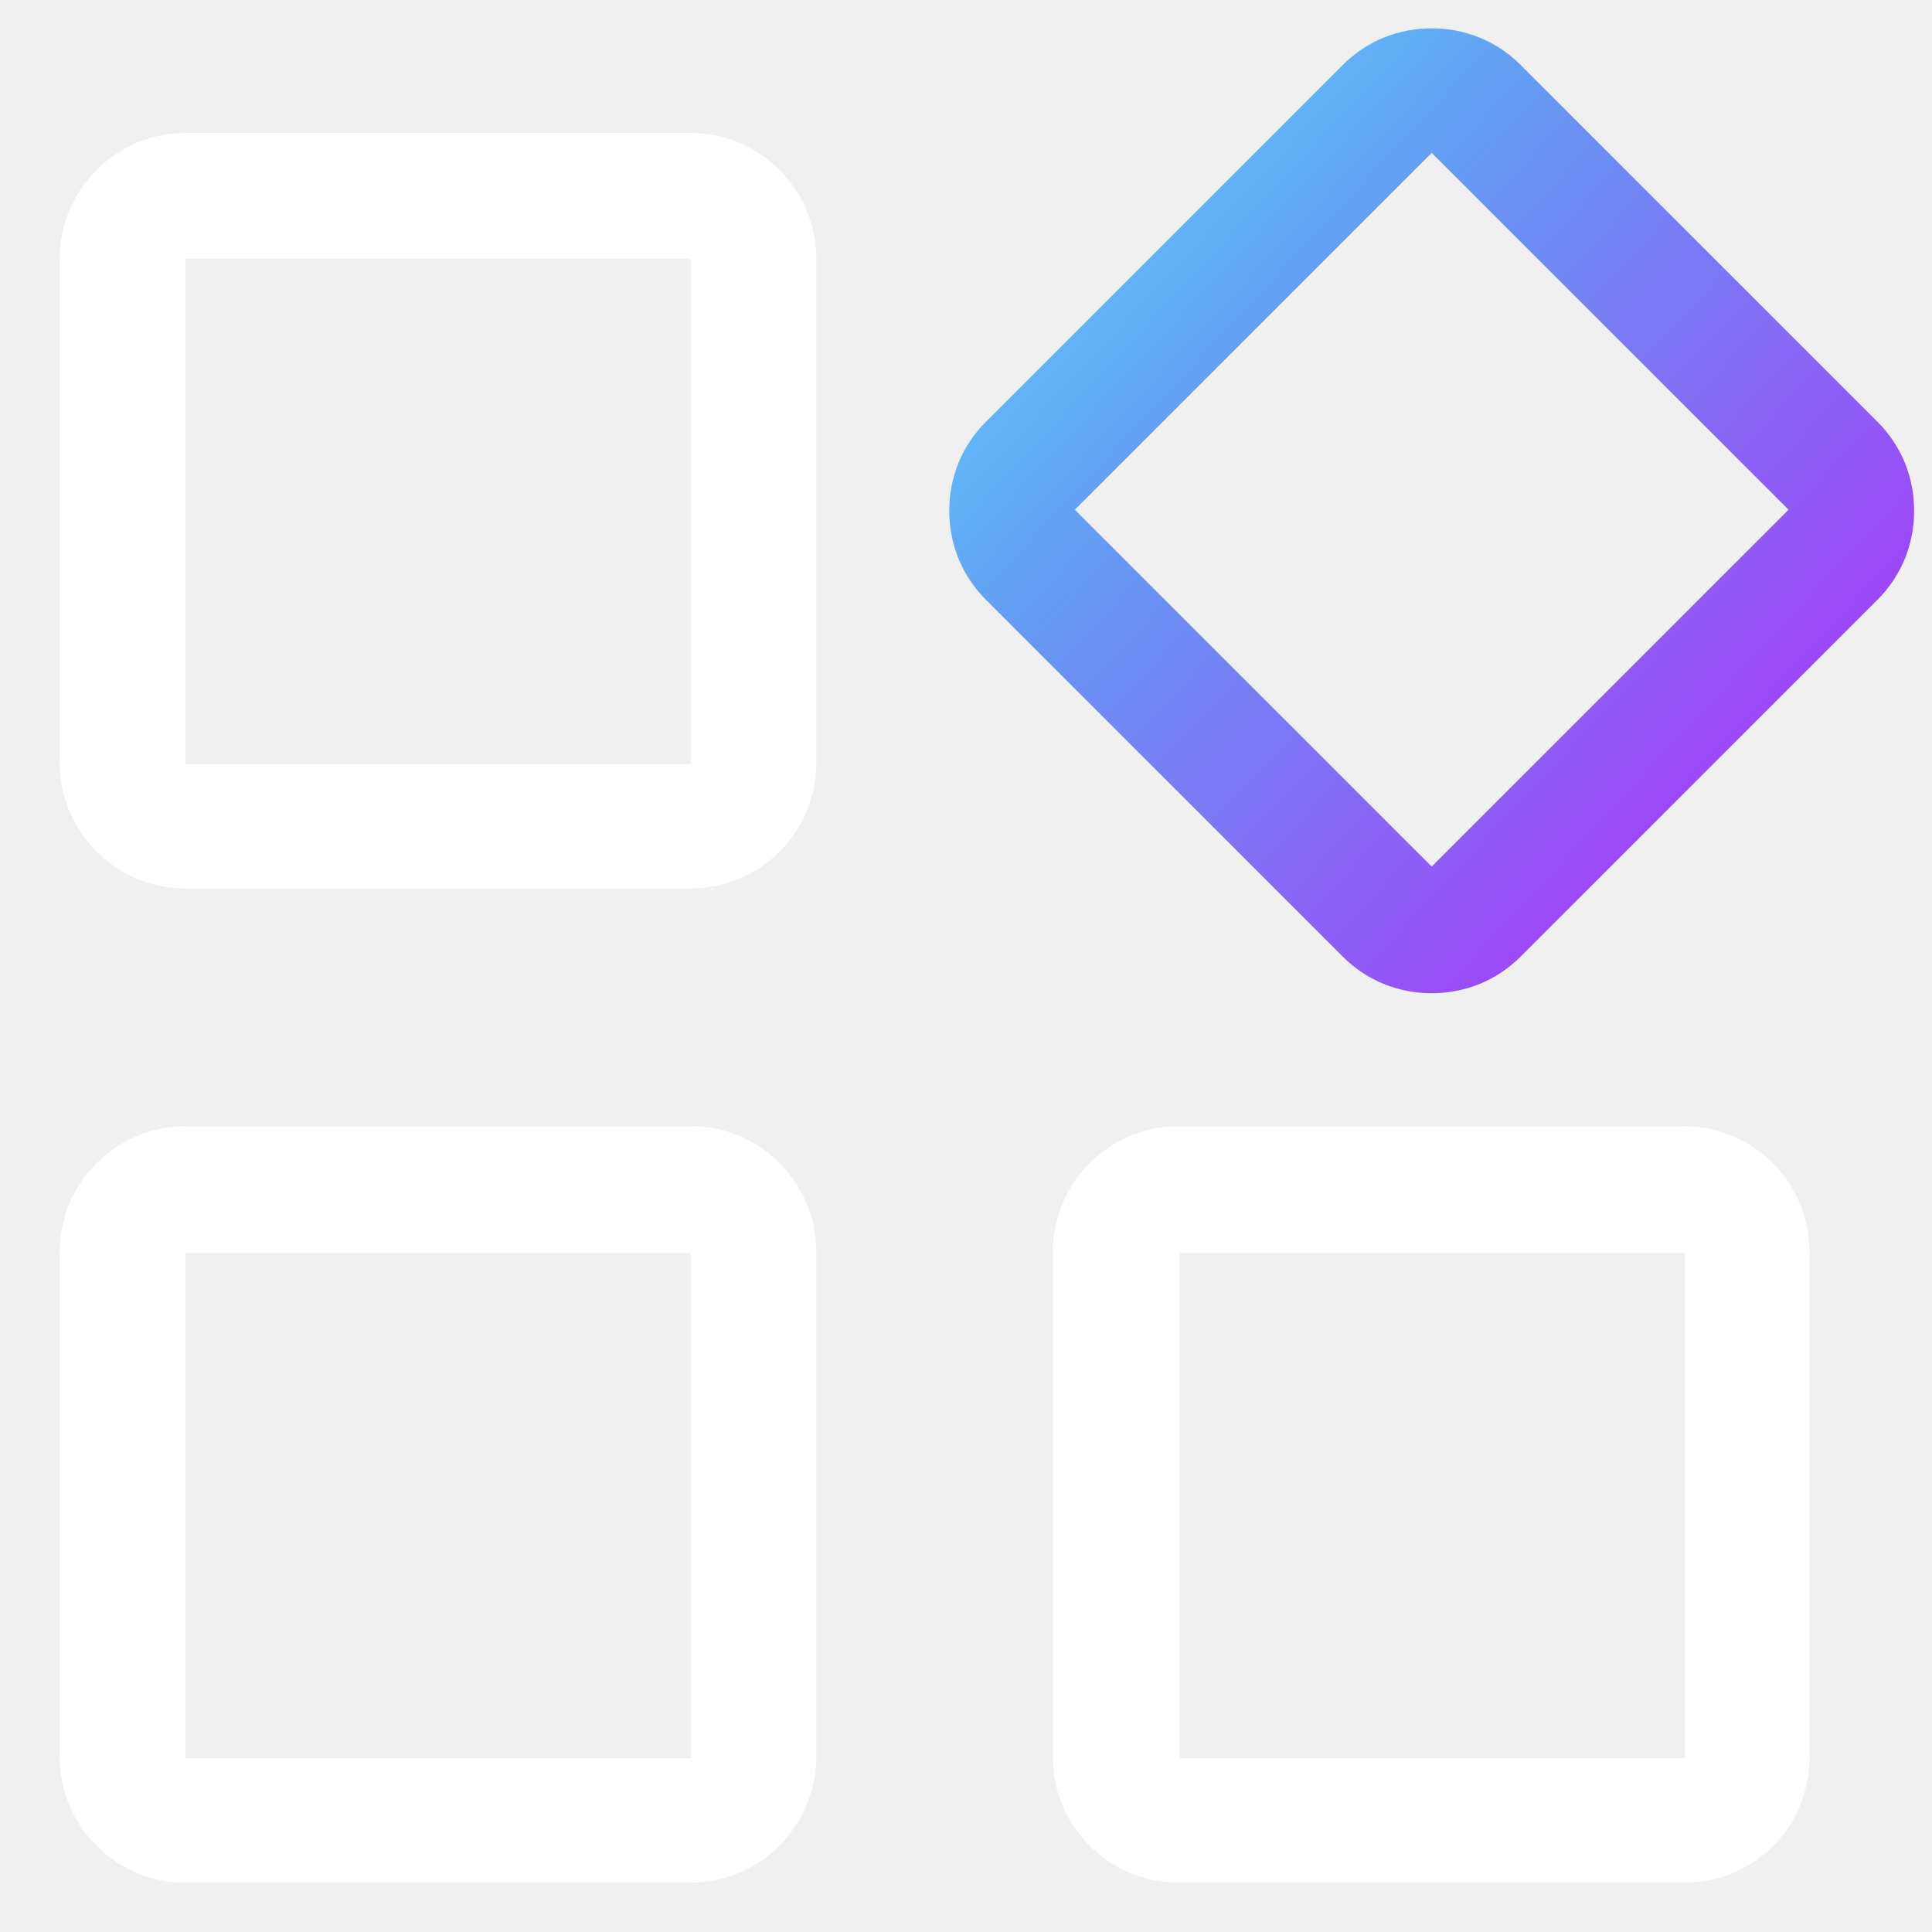
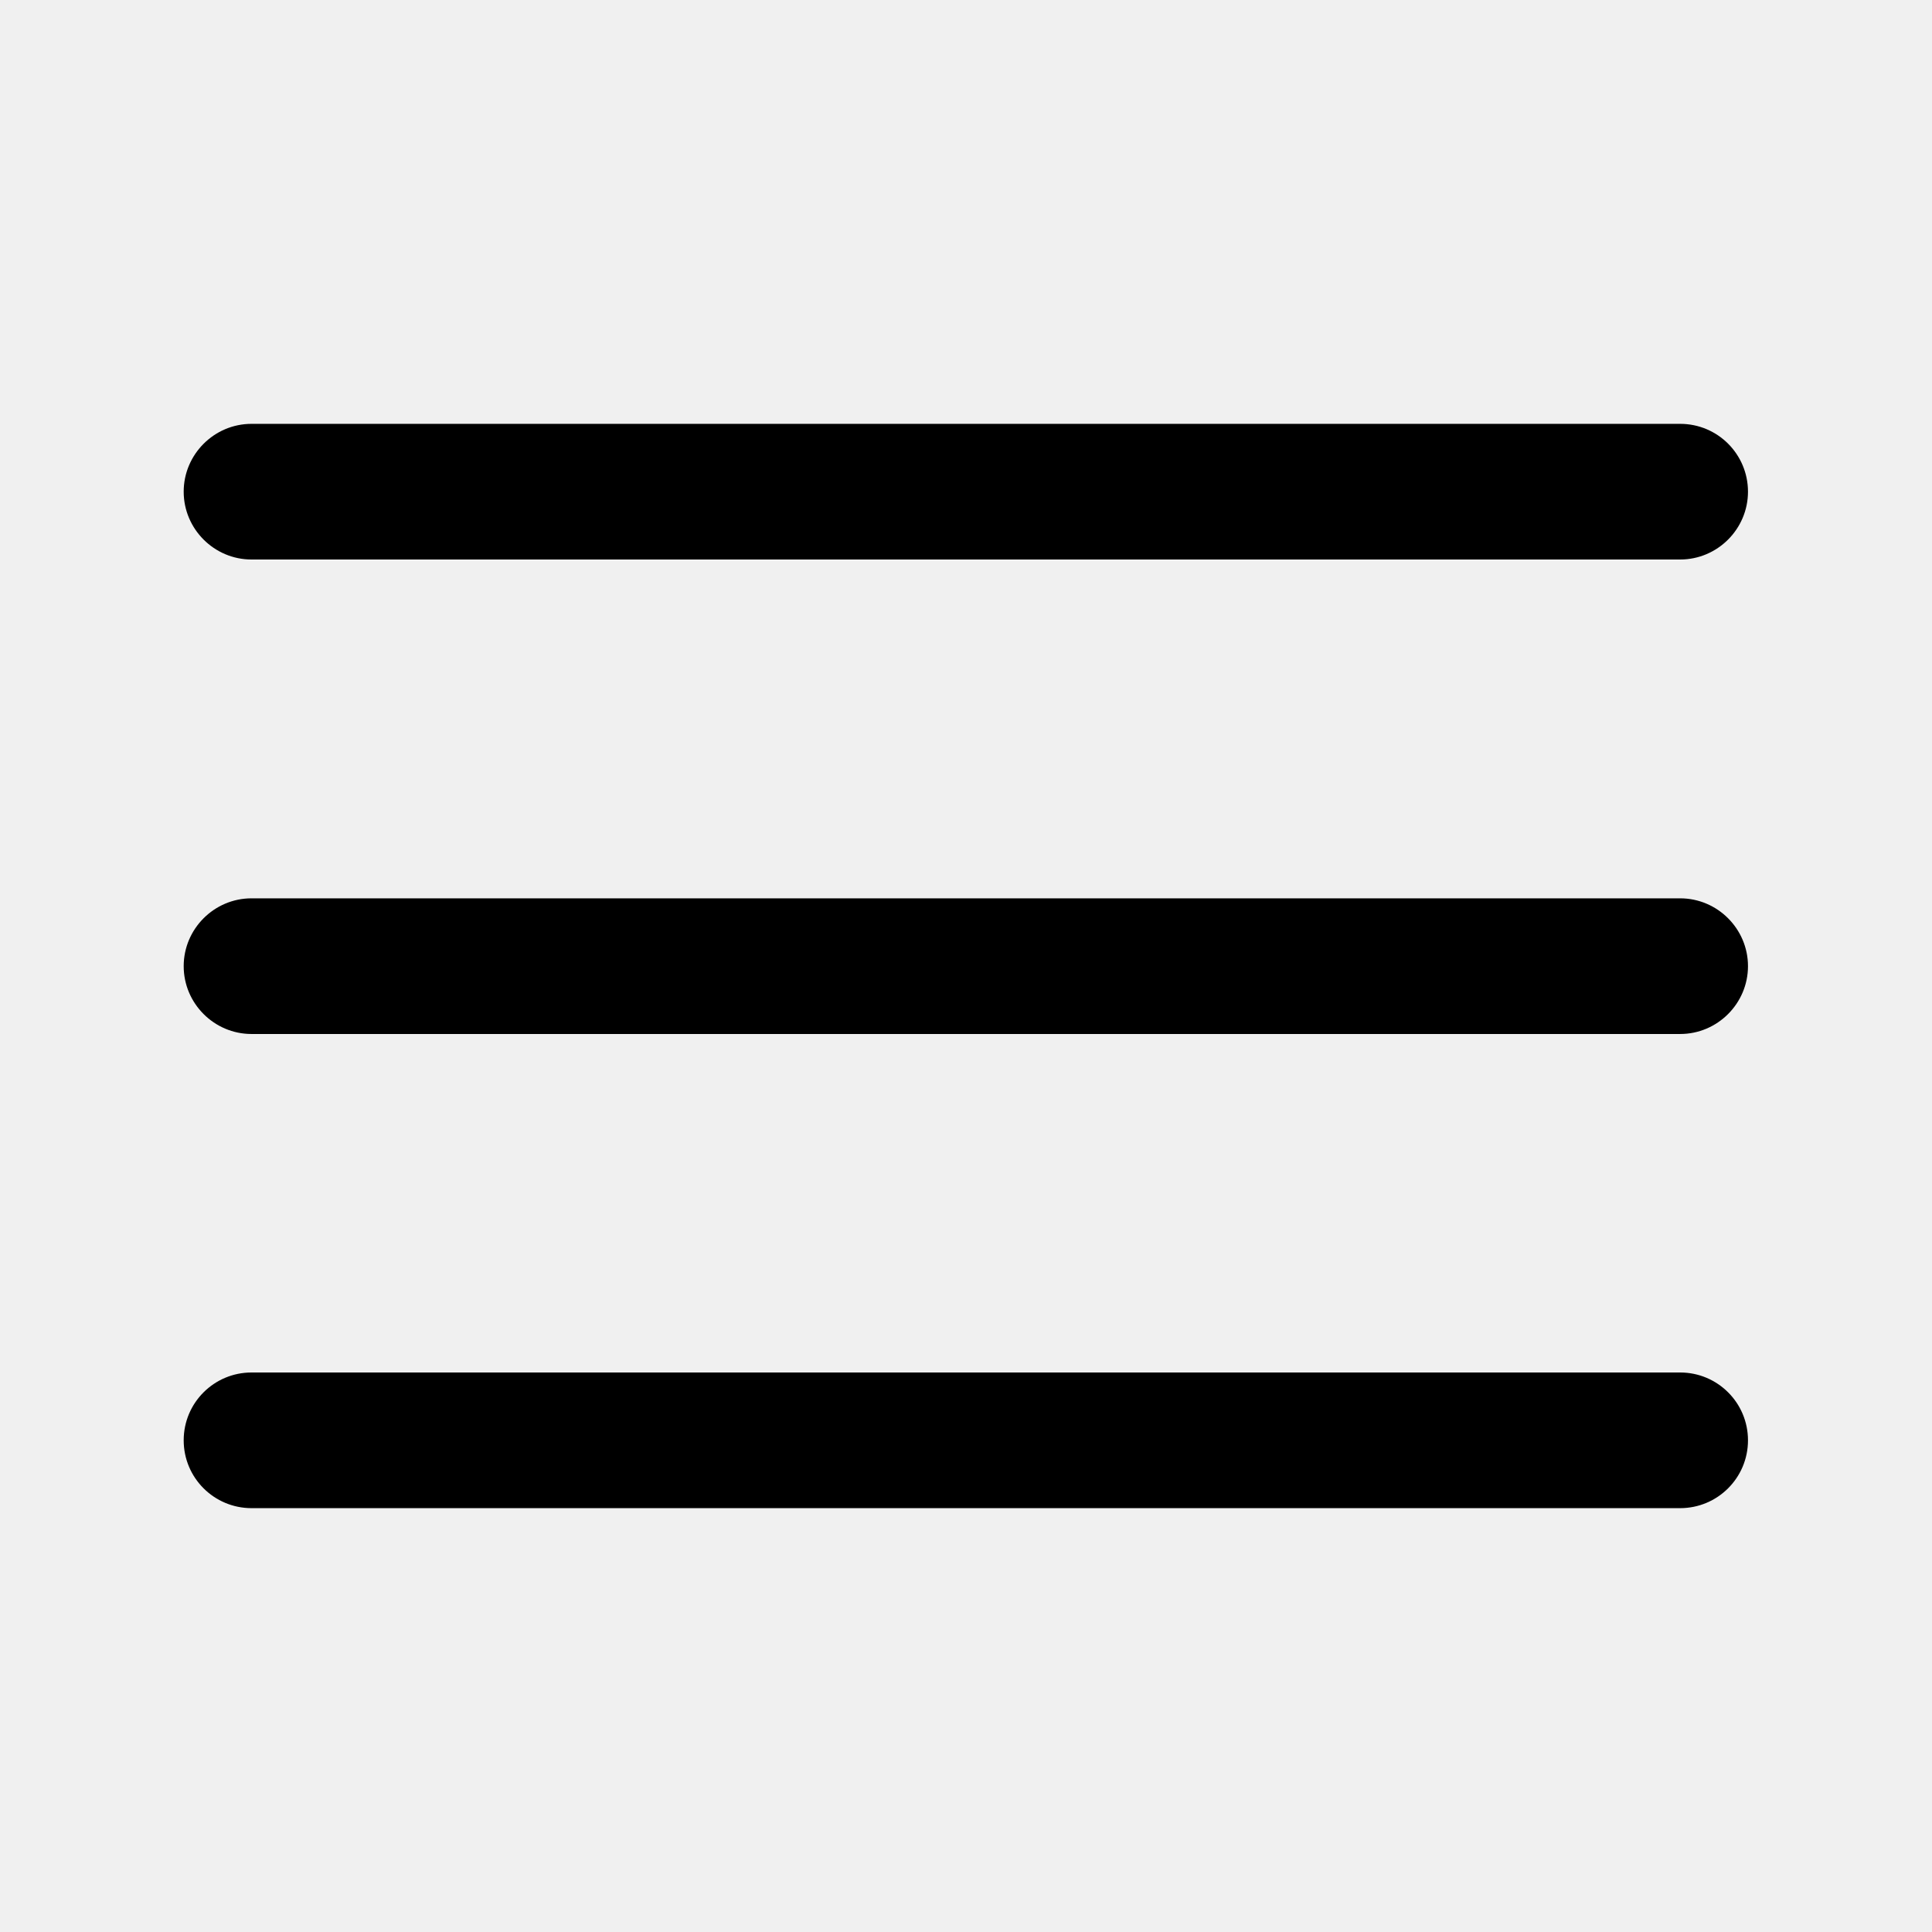
- <svg xmlns="http://www.w3.org/2000/svg" width="24px" height="24px" viewBox="0 0 24 24" version="1.1">
+ <svg xmlns="http://www.w3.org/2000/svg" t="1650551433605" class="icon" viewBox="0 0 1024 1024" version="1.1" p-id="2069" width="200" height="200">
  <defs>
-     <linearGradient x1="0%" y1="0%" x2="94.619%" y2="88.116%" id="linearGradient-1">
-       <stop stop-color="#5DE4FF" offset="0%" />
-       <stop stop-color="#649AF3" offset="37.661%" />
-       <stop stop-color="#AE2EF8" offset="100%" />
-     </linearGradient>
+     <style type="text/css">@font-face { font-family: feedback-iconfont; src: url("//at.alicdn.com/t/font_1031158_u69w8yhxdu.woff2?t=1630033759944") format("woff2"), url("//at.alicdn.com/t/font_1031158_u69w8yhxdu.woff?t=1630033759944") format("woff"), url("//at.alicdn.com/t/font_1031158_u69w8yhxdu.ttf?t=1630033759944") format("truetype"); }
+ </style>
  </defs>
-   <g id="链游手机版" stroke="none" stroke-width="1" fill="none" fill-rule="evenodd">
-     <g id="主页" transform="translate(-335, -59)" fill-rule="nonzero">
-       <g id="菜单" transform="translate(334, 58)">
-         <rect id="矩形" fill="#000000" opacity="0" x="0" y="0" width="26" height="26" />
-         <path d="M9.581,2.652 C10.439,2.652 11.141,3.354 11.141,4.212 L11.141,10.491 C11.128,11.349 10.439,12.038 9.568,12.038 L3.302,12.038 C2.444,12.038 1.742,11.336 1.742,10.478 L1.742,4.212 C1.742,3.354 2.444,2.652 3.302,2.652 L9.581,2.652 Z M9.581,4.212 L3.302,4.212 L3.302,10.491 L9.581,10.491 L9.581,4.212 Z" id="形状结合" fill="#FFFFFF" />
-         <path d="M18.785,1.352 C19.201,1.352 19.591,1.508 19.89,1.807 L24.323,6.24 C24.622,6.539 24.778,6.929 24.778,7.345 C24.778,7.761 24.622,8.151 24.323,8.45 L19.89,12.883 C19.591,13.182 19.201,13.338 18.785,13.338 C18.369,13.338 17.979,13.182 17.68,12.883 L13.247,8.45 C12.948,8.151 12.792,7.761 12.792,7.345 C12.792,6.929 12.948,6.539 13.247,6.24 L17.68,1.807 C17.979,1.508 18.369,1.352 18.785,1.352 Z M18.785,2.899 L14.352,7.332 L18.785,11.765 L23.218,7.332 L18.785,2.899 Z" id="形状结合" fill="url(#linearGradient-1)" />
-         <path d="M9.581,14.989 C10.439,14.989 11.141,15.691 11.141,16.549 L11.141,22.828 C11.128,23.699 10.439,24.388 9.568,24.388 L3.302,24.388 C2.444,24.388 1.742,23.686 1.742,22.828 L1.742,16.549 C1.742,15.691 2.444,14.989 3.302,14.989 L9.581,14.989 Z M9.581,16.562 L3.302,16.562 L3.302,22.841 L9.581,22.841 L9.581,16.562 Z" id="形状结合" fill="#FFFFFF" />
-         <path d="M21.918,14.989 C22.776,14.989 23.478,15.691 23.478,16.549 L23.478,22.828 C23.478,23.699 22.789,24.388 21.918,24.388 L15.639,24.388 C14.781,24.388 14.079,23.686 14.079,22.828 L14.079,16.549 C14.079,15.691 14.781,14.989 15.639,14.989 L21.918,14.989 Z M21.931,16.562 L15.652,16.562 L15.652,22.841 L21.931,22.841 L21.931,16.562 Z" id="形状结合" fill="#FFFFFF" />
-       </g>
-     </g>
-   </g>
+   <path d="M133.31 296.552h757.207c19.782 0 35.951-16.169 35.951-35.95 0-19.782-15.997-35.952-35.95-35.952H133.31c-19.782 0-35.951 16.17-35.951 35.951 0 19.782 16.17 35.951 35.95 35.951zM890.517 476.135H133.311c-19.782 0-35.951 16.17-35.951 35.951 0 19.782 16.17 35.951 35.95 35.951h757.207c19.782 0 35.951-16.17 35.951-35.951 0-19.782-16.17-35.95-35.95-35.95zM890.517 727.448H133.311c-19.782 0-35.951 15.997-35.951 35.95s16.17 35.952 35.95 35.952h757.207c19.782 0 35.951-15.998 35.951-35.951s-16.17-35.951-35.95-35.951z" p-id="2070" />
</svg>
